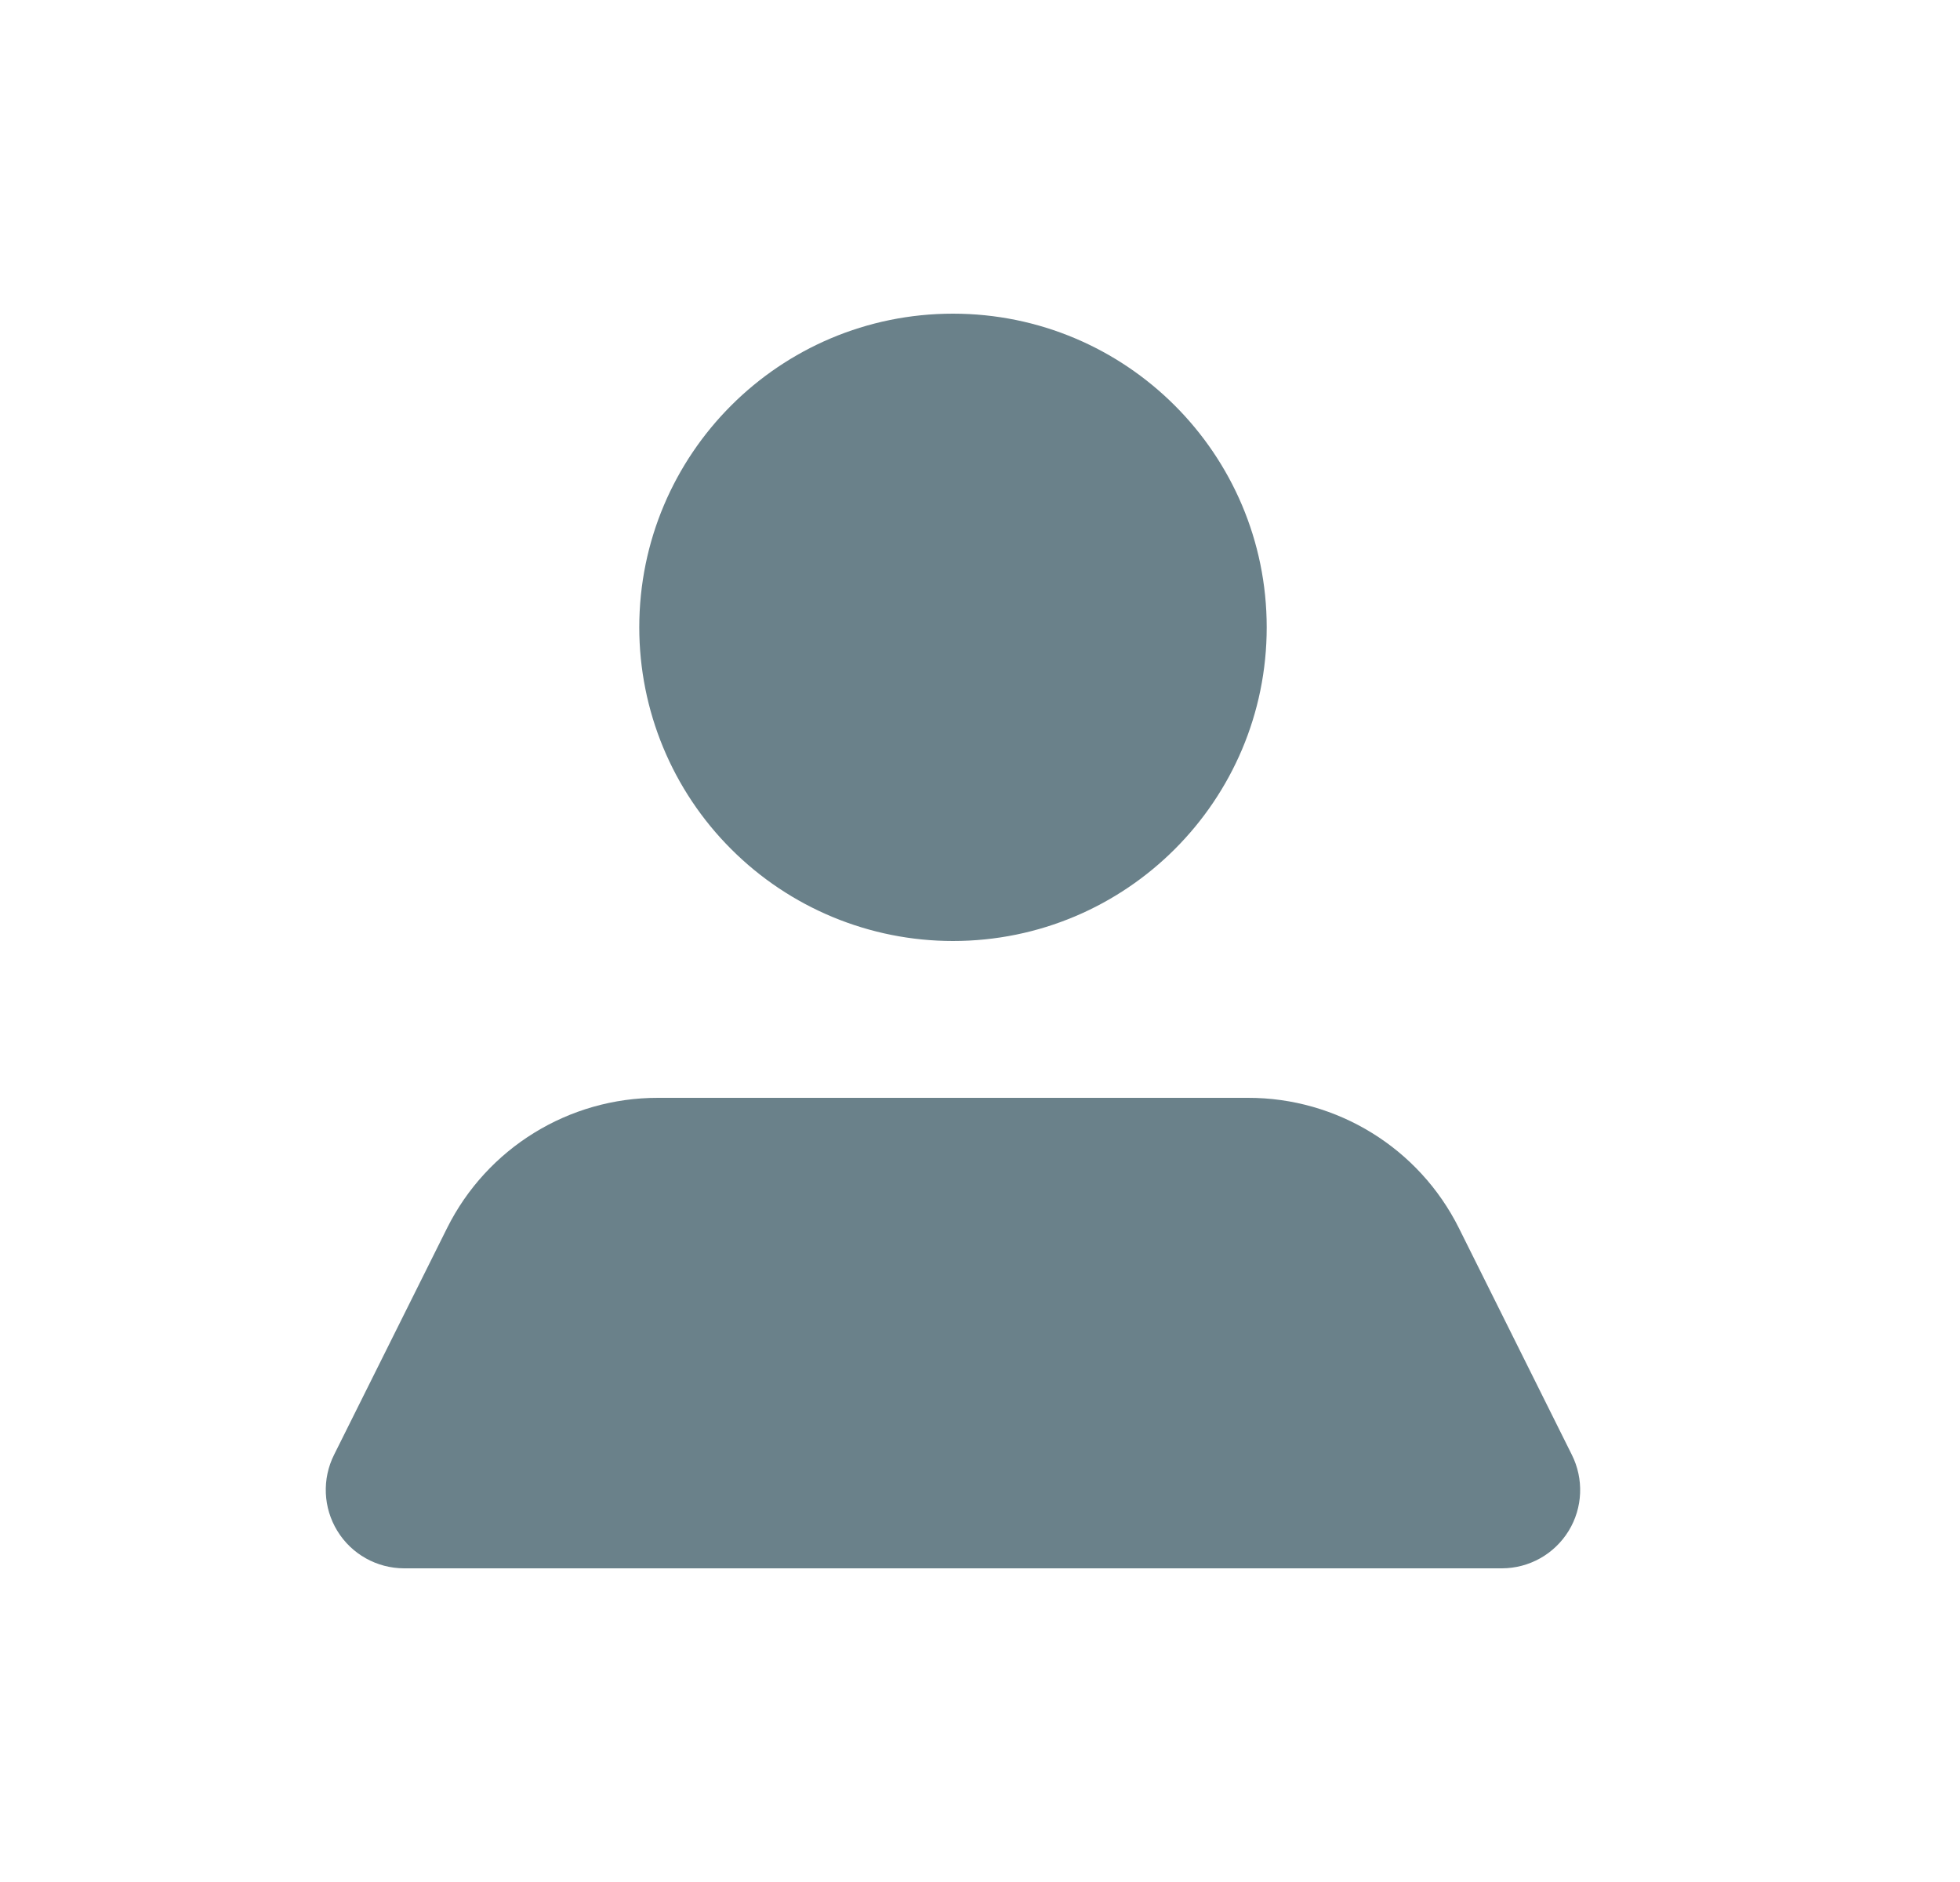
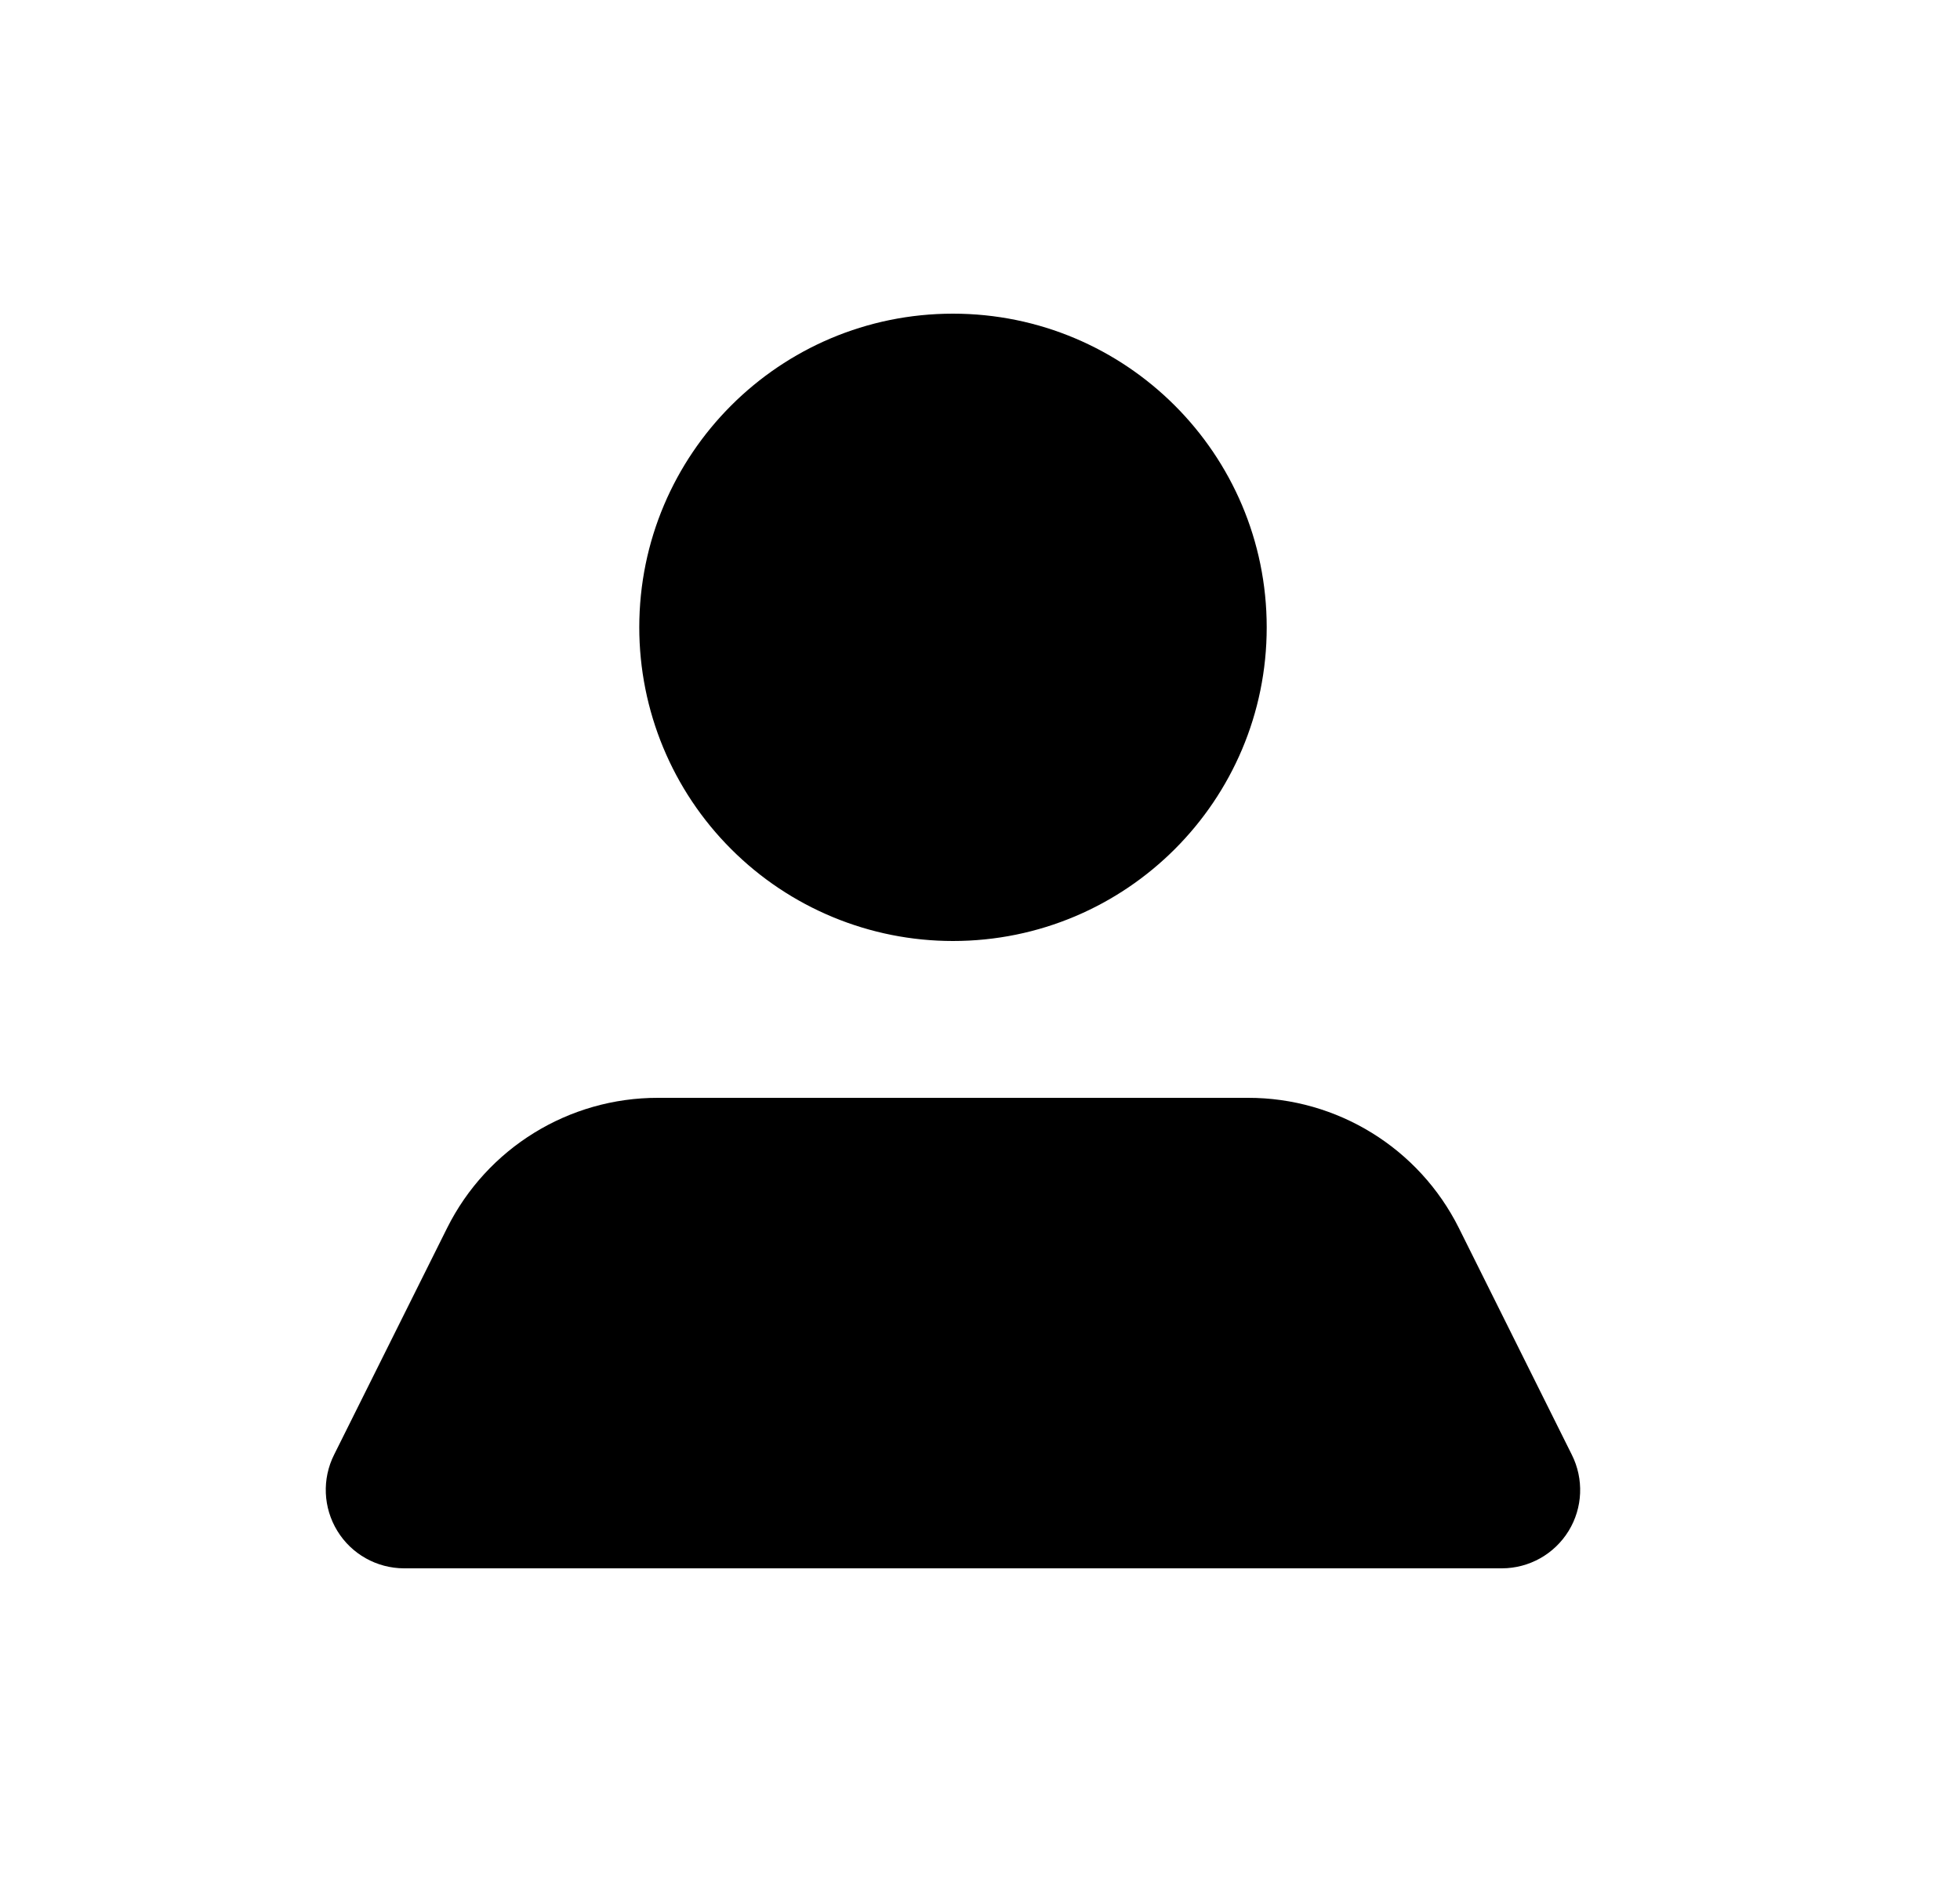
- <svg xmlns="http://www.w3.org/2000/svg" width="25" height="24" viewBox="0 0 25 24" fill="none">
-   <path fill-rule="evenodd" clip-rule="evenodd" d="M12.155 4C9.945 4 8.154 5.791 8.154 8C8.154 9.061 8.575 10.078 9.326 10.828C10.076 11.579 11.094 12 12.155 12C14.365 12 16.157 10.209 16.157 8C16.157 5.791 14.365 4 12.155 4ZM18.608 15.66L20.048 18.55C20.204 18.86 20.189 19.228 20.008 19.523C19.826 19.819 19.505 19.999 19.158 20H5.153C4.806 19.999 4.484 19.819 4.303 19.523C4.122 19.228 4.106 18.86 4.262 18.55L5.703 15.66C6.212 14.641 7.254 13.998 8.394 14H15.917C17.056 13.998 18.099 14.641 18.608 15.66Z" fill="#6A818A" />
+ <svg xmlns="http://www.w3.org/2000/svg" width="25" height="24" viewBox="0 0 25 24" fill="currentColor">
+   <path fill-rule="evenodd" clip-rule="evenodd" d="M12.155 4C9.945 4 8.154 5.791 8.154 8C8.154 9.061 8.575 10.078 9.326 10.828C10.076 11.579 11.094 12 12.155 12C14.365 12 16.157 10.209 16.157 8C16.157 5.791 14.365 4 12.155 4ZM18.608 15.66L20.048 18.55C20.204 18.86 20.189 19.228 20.008 19.523C19.826 19.819 19.505 19.999 19.158 20H5.153C4.806 19.999 4.484 19.819 4.303 19.523C4.122 19.228 4.106 18.86 4.262 18.55L5.703 15.66C6.212 14.641 7.254 13.998 8.394 14H15.917C17.056 13.998 18.099 14.641 18.608 15.66Z" fill="currentColor" />
</svg>
